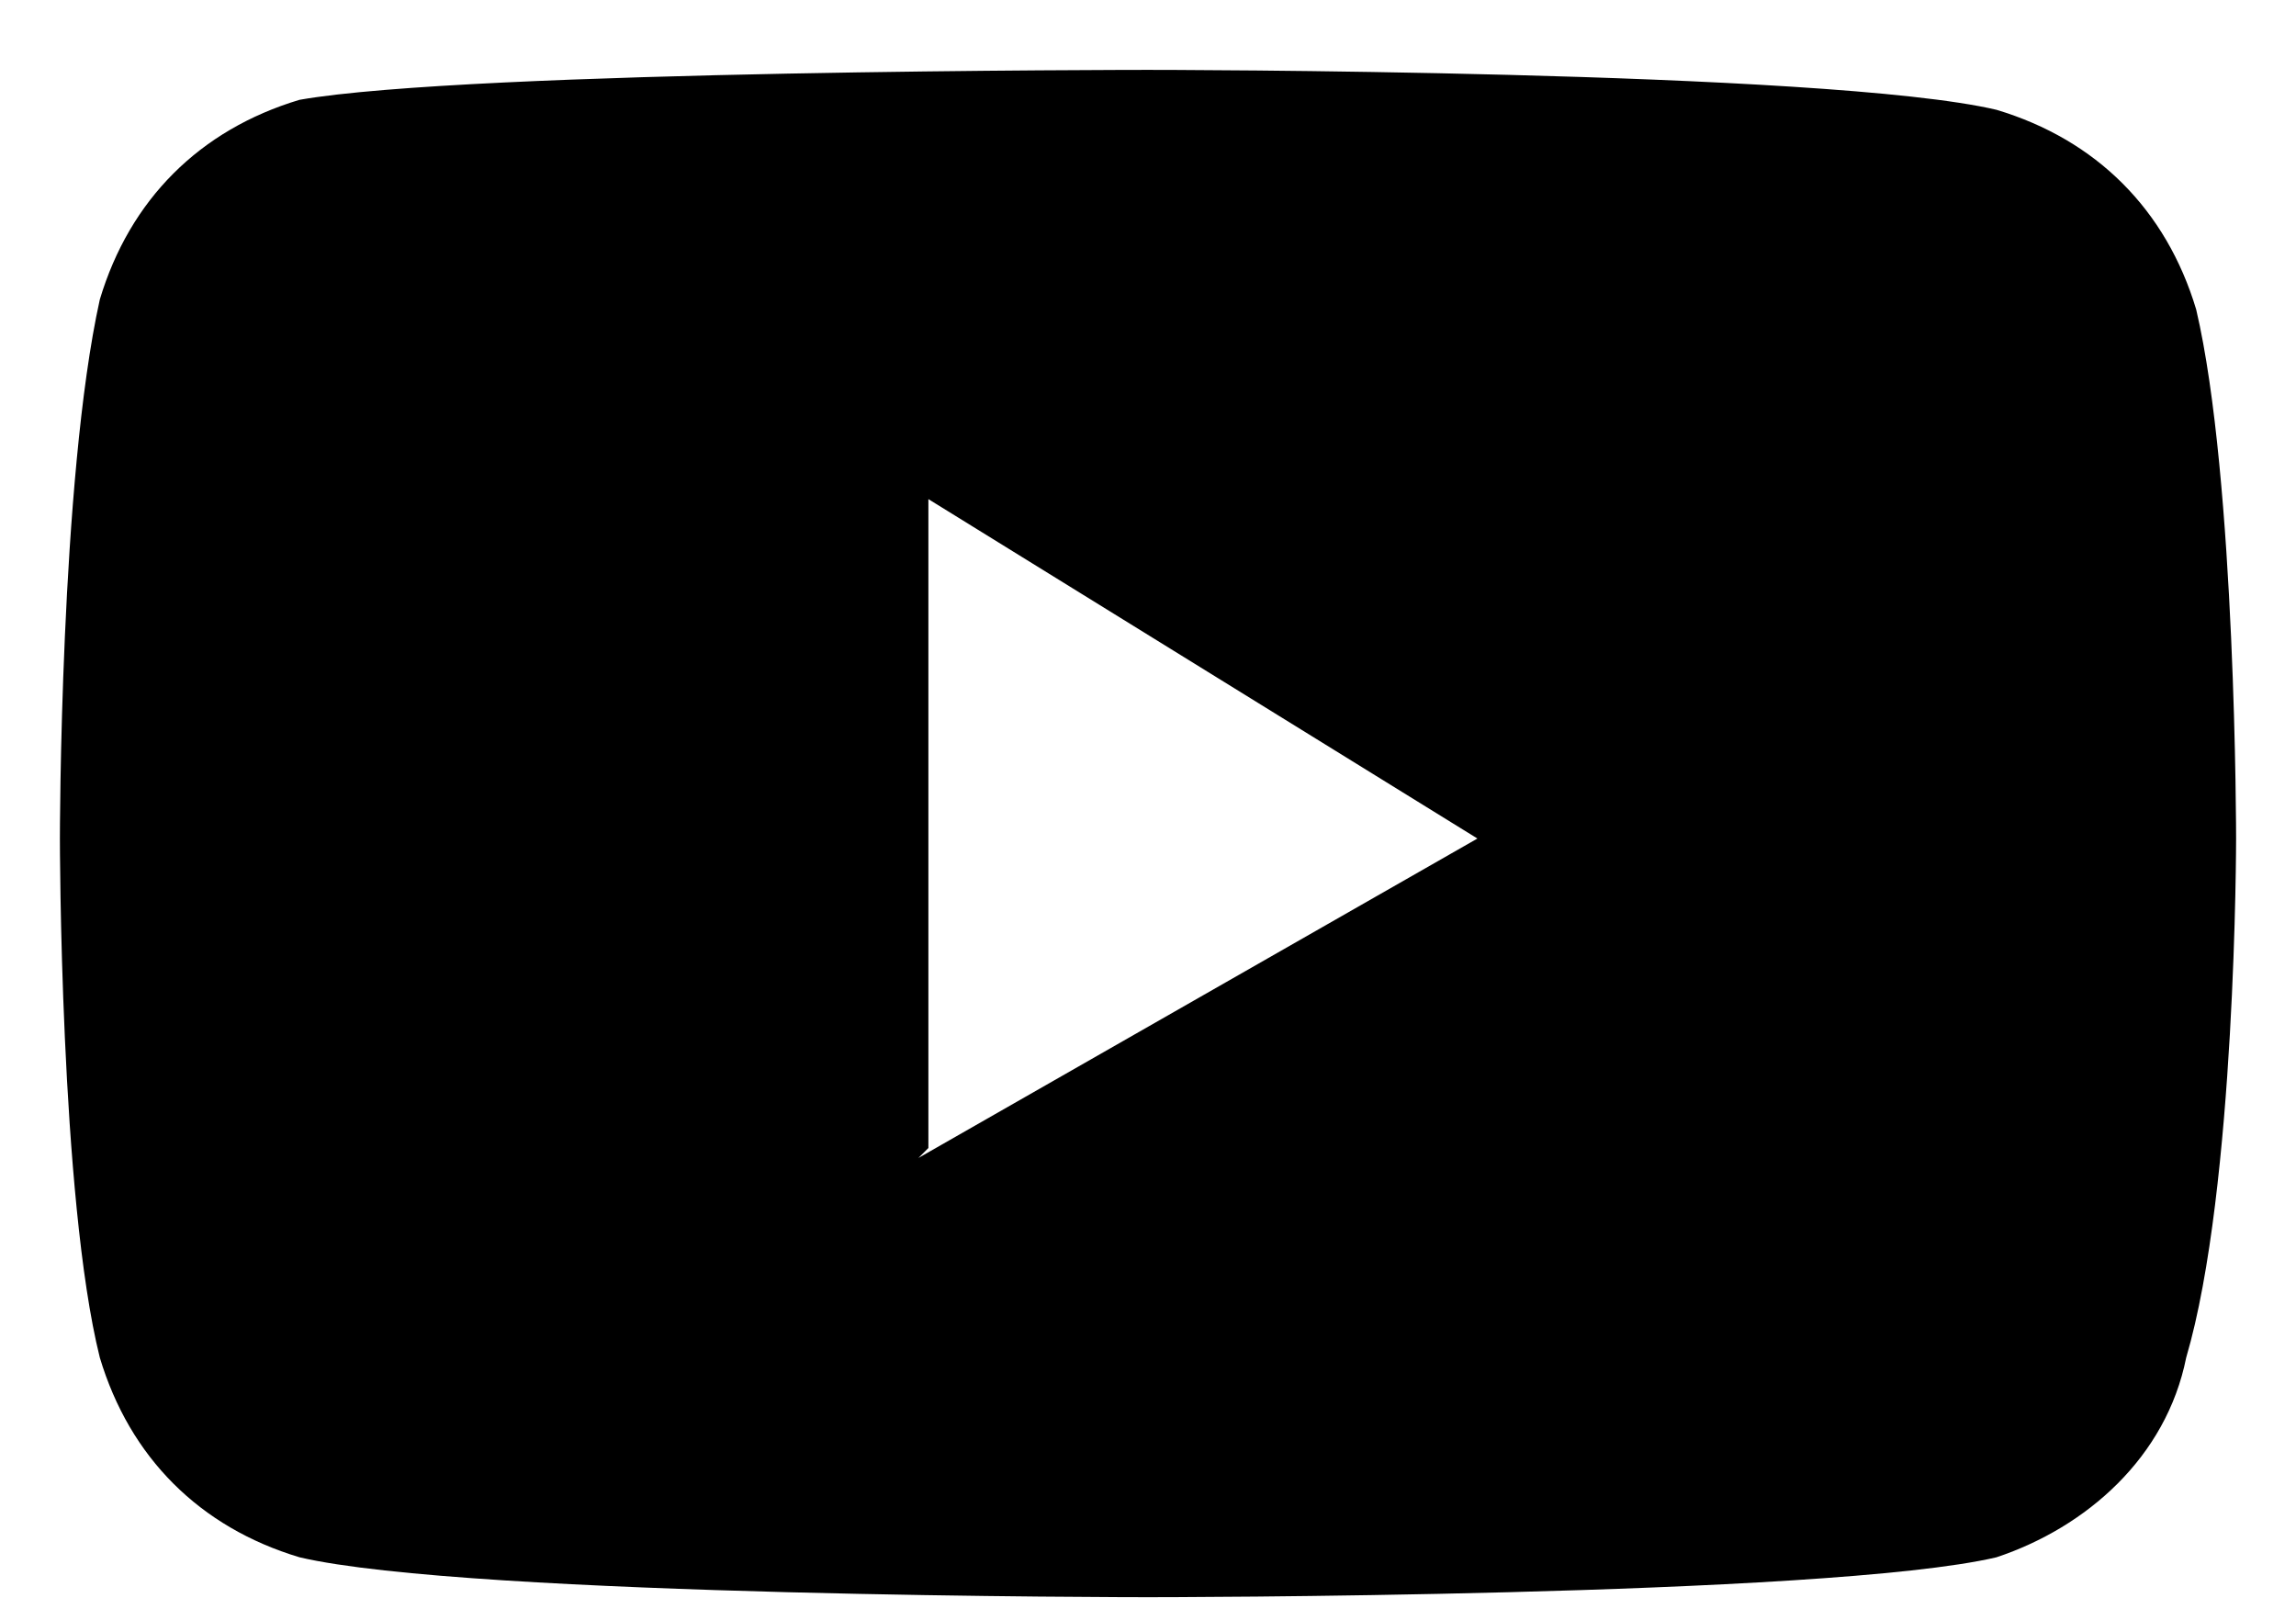
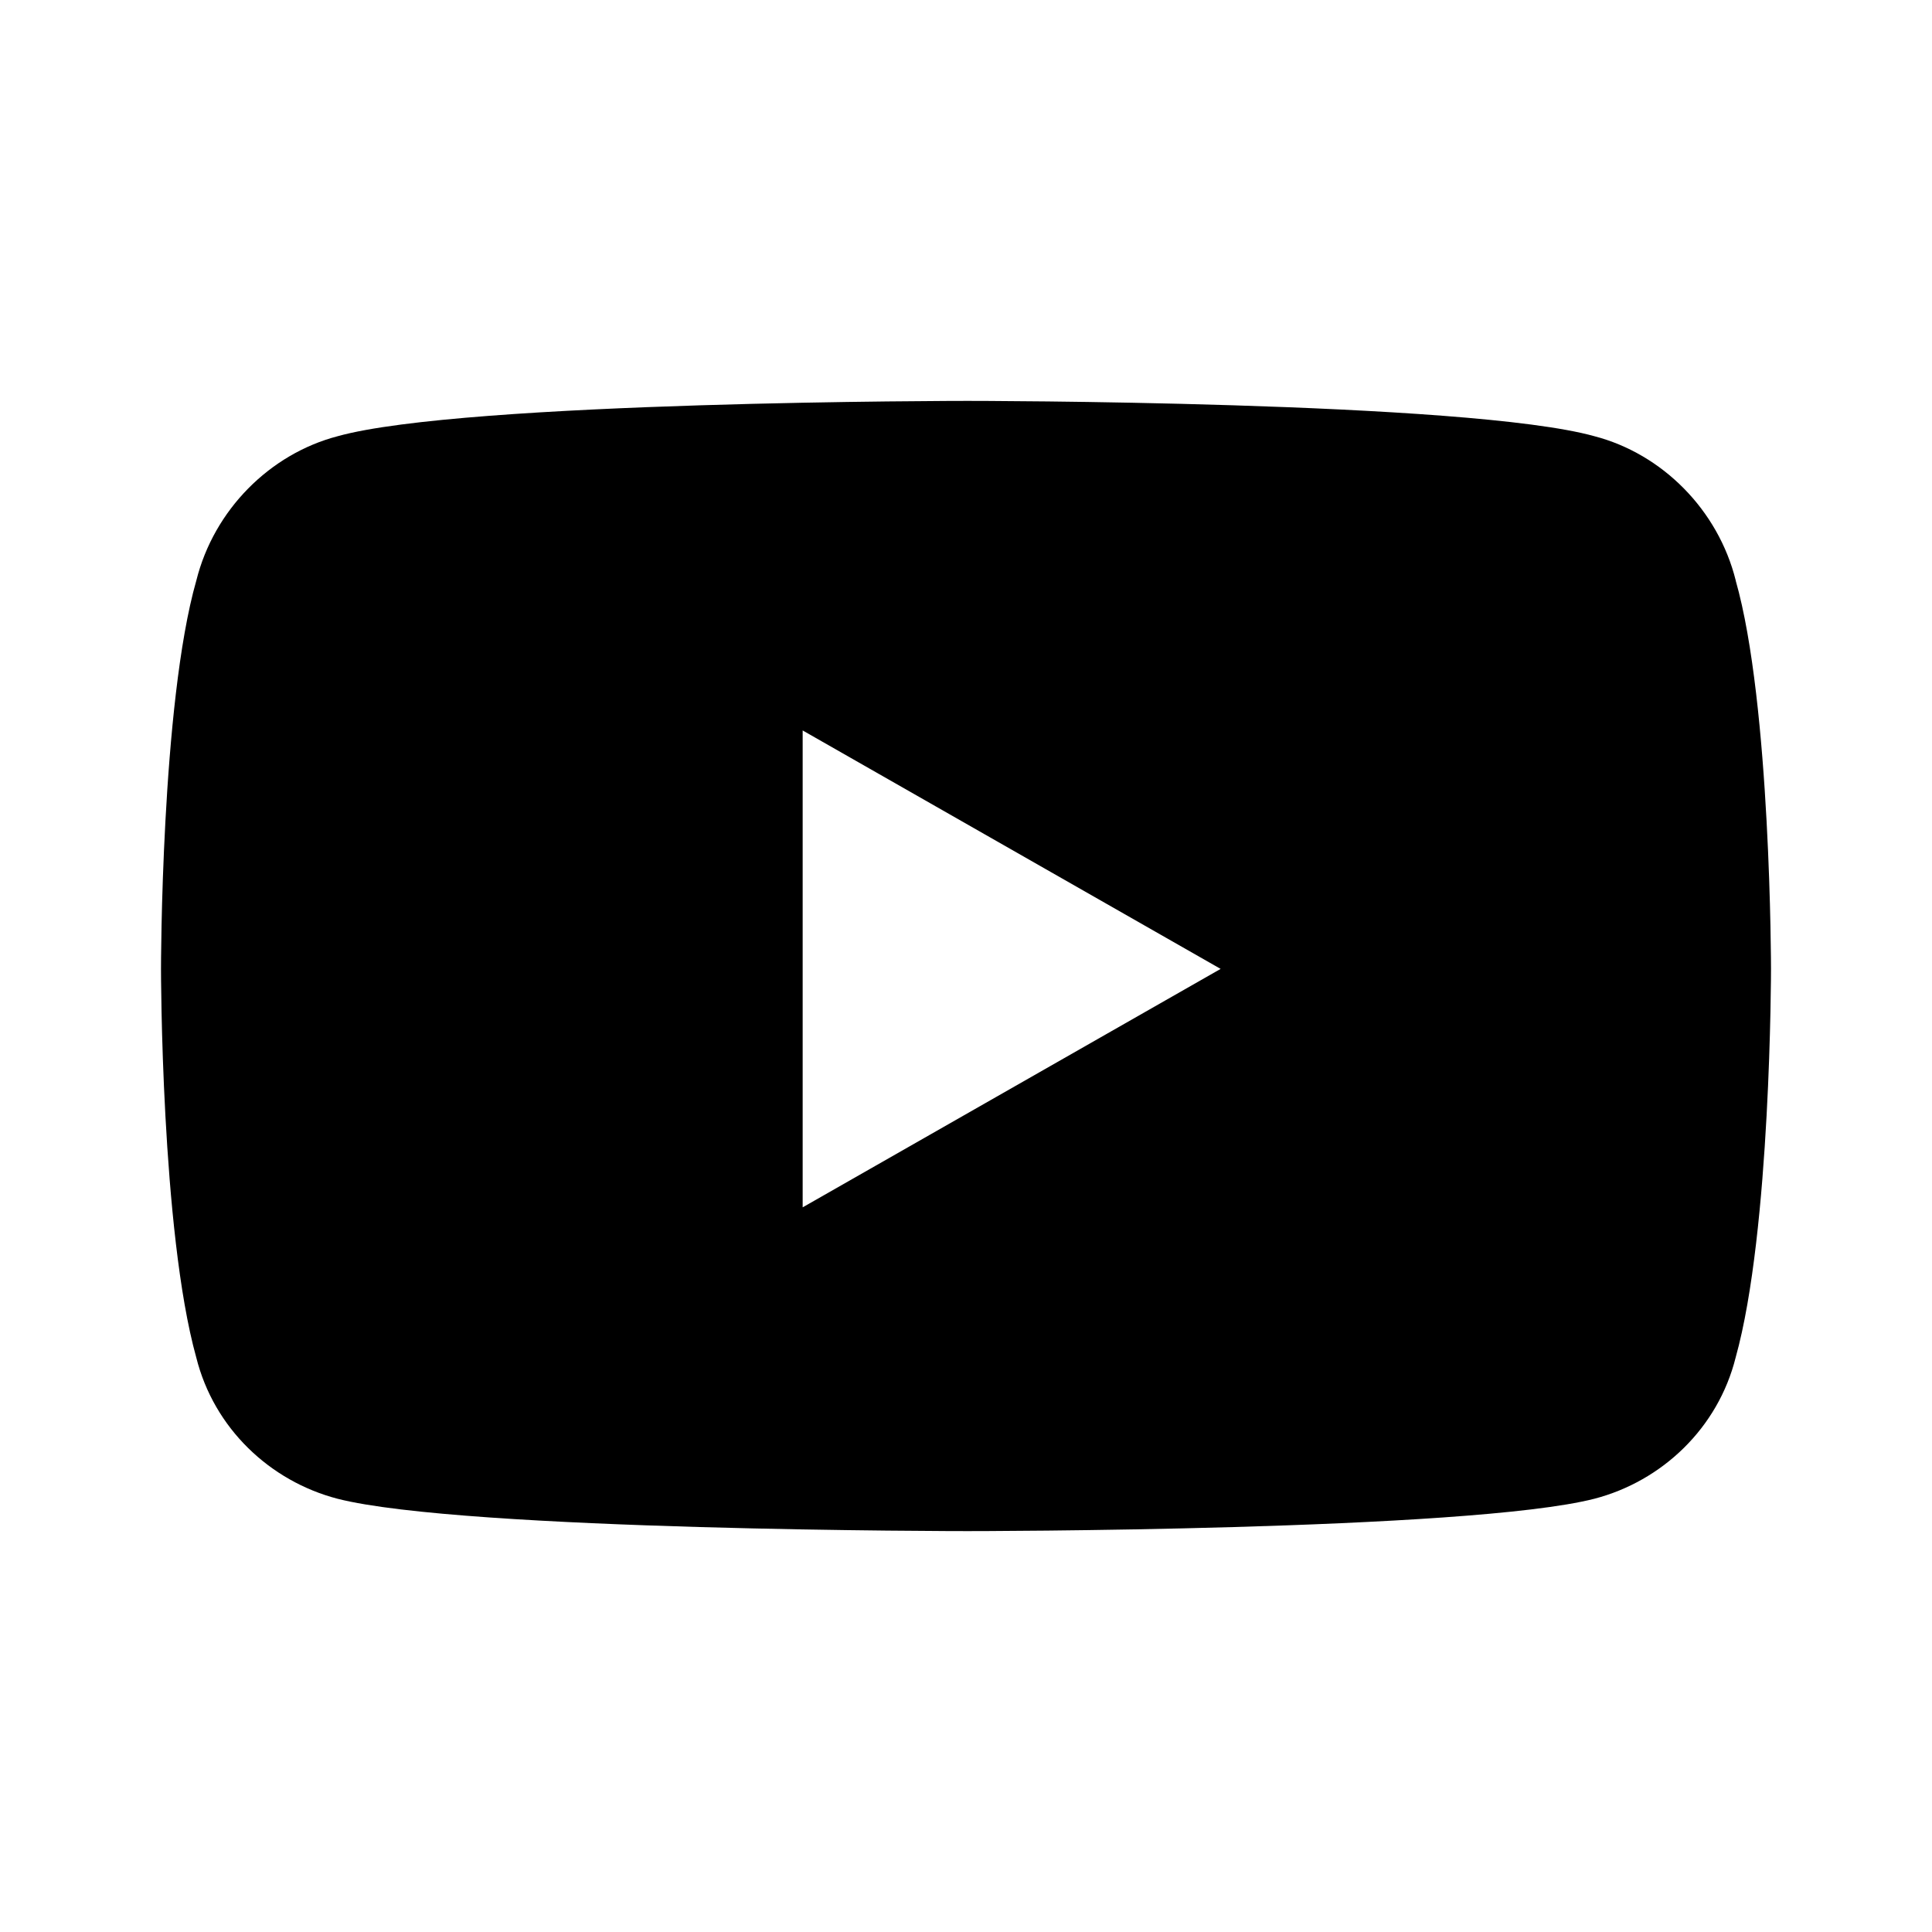
- <svg xmlns="http://www.w3.org/2000/svg" fill="none" viewBox="0 0 23 16">
-   <path fill="currentColor" d="M22 3.1c.4 1.7.4 5.3.4 5.3s0 3.5-.5 5.2c-.2 1-1 1.7-1.9 2-1.7.4-8.5.4-8.5.4s-6.8 0-8.5-.4c-1-.3-1.7-1-2-2C.6 12 .6 8.4.6 8.4S.6 4.8 1 3c.3-1 1-1.7 2-2C4.7.7 11.5.7 11.5.7s6.8 0 8.5.4c1 .3 1.7 1 2 2ZM9.2 11.6l5.6-3.2L9.3 5v6.5Z" />
+ <svg xmlns="http://www.w3.org/2000/svg" fill="none" viewBox="0 0 24 24">
+   <path fill="currentColor" d="M21.561 7.21C22 8.746 22 12.037 22 12.037s0 3.254-.439 4.826c-.219.877-.914 1.536-1.755 1.755-1.572.402-7.788.402-7.788.402s-6.252 0-7.825-.402c-.841-.219-1.536-.877-1.755-1.755C2 15.291 2 12.037 2 12.037s0-3.291.439-4.826c.219-.878.914-1.572 1.755-1.792 1.572-.439 7.825-.439 7.825-.439s6.216 0 7.788.439c.841.219 1.536.914 1.755 1.792ZM9.971 14.998l5.192-2.962-5.192-2.962v5.923Z" />
</svg>
